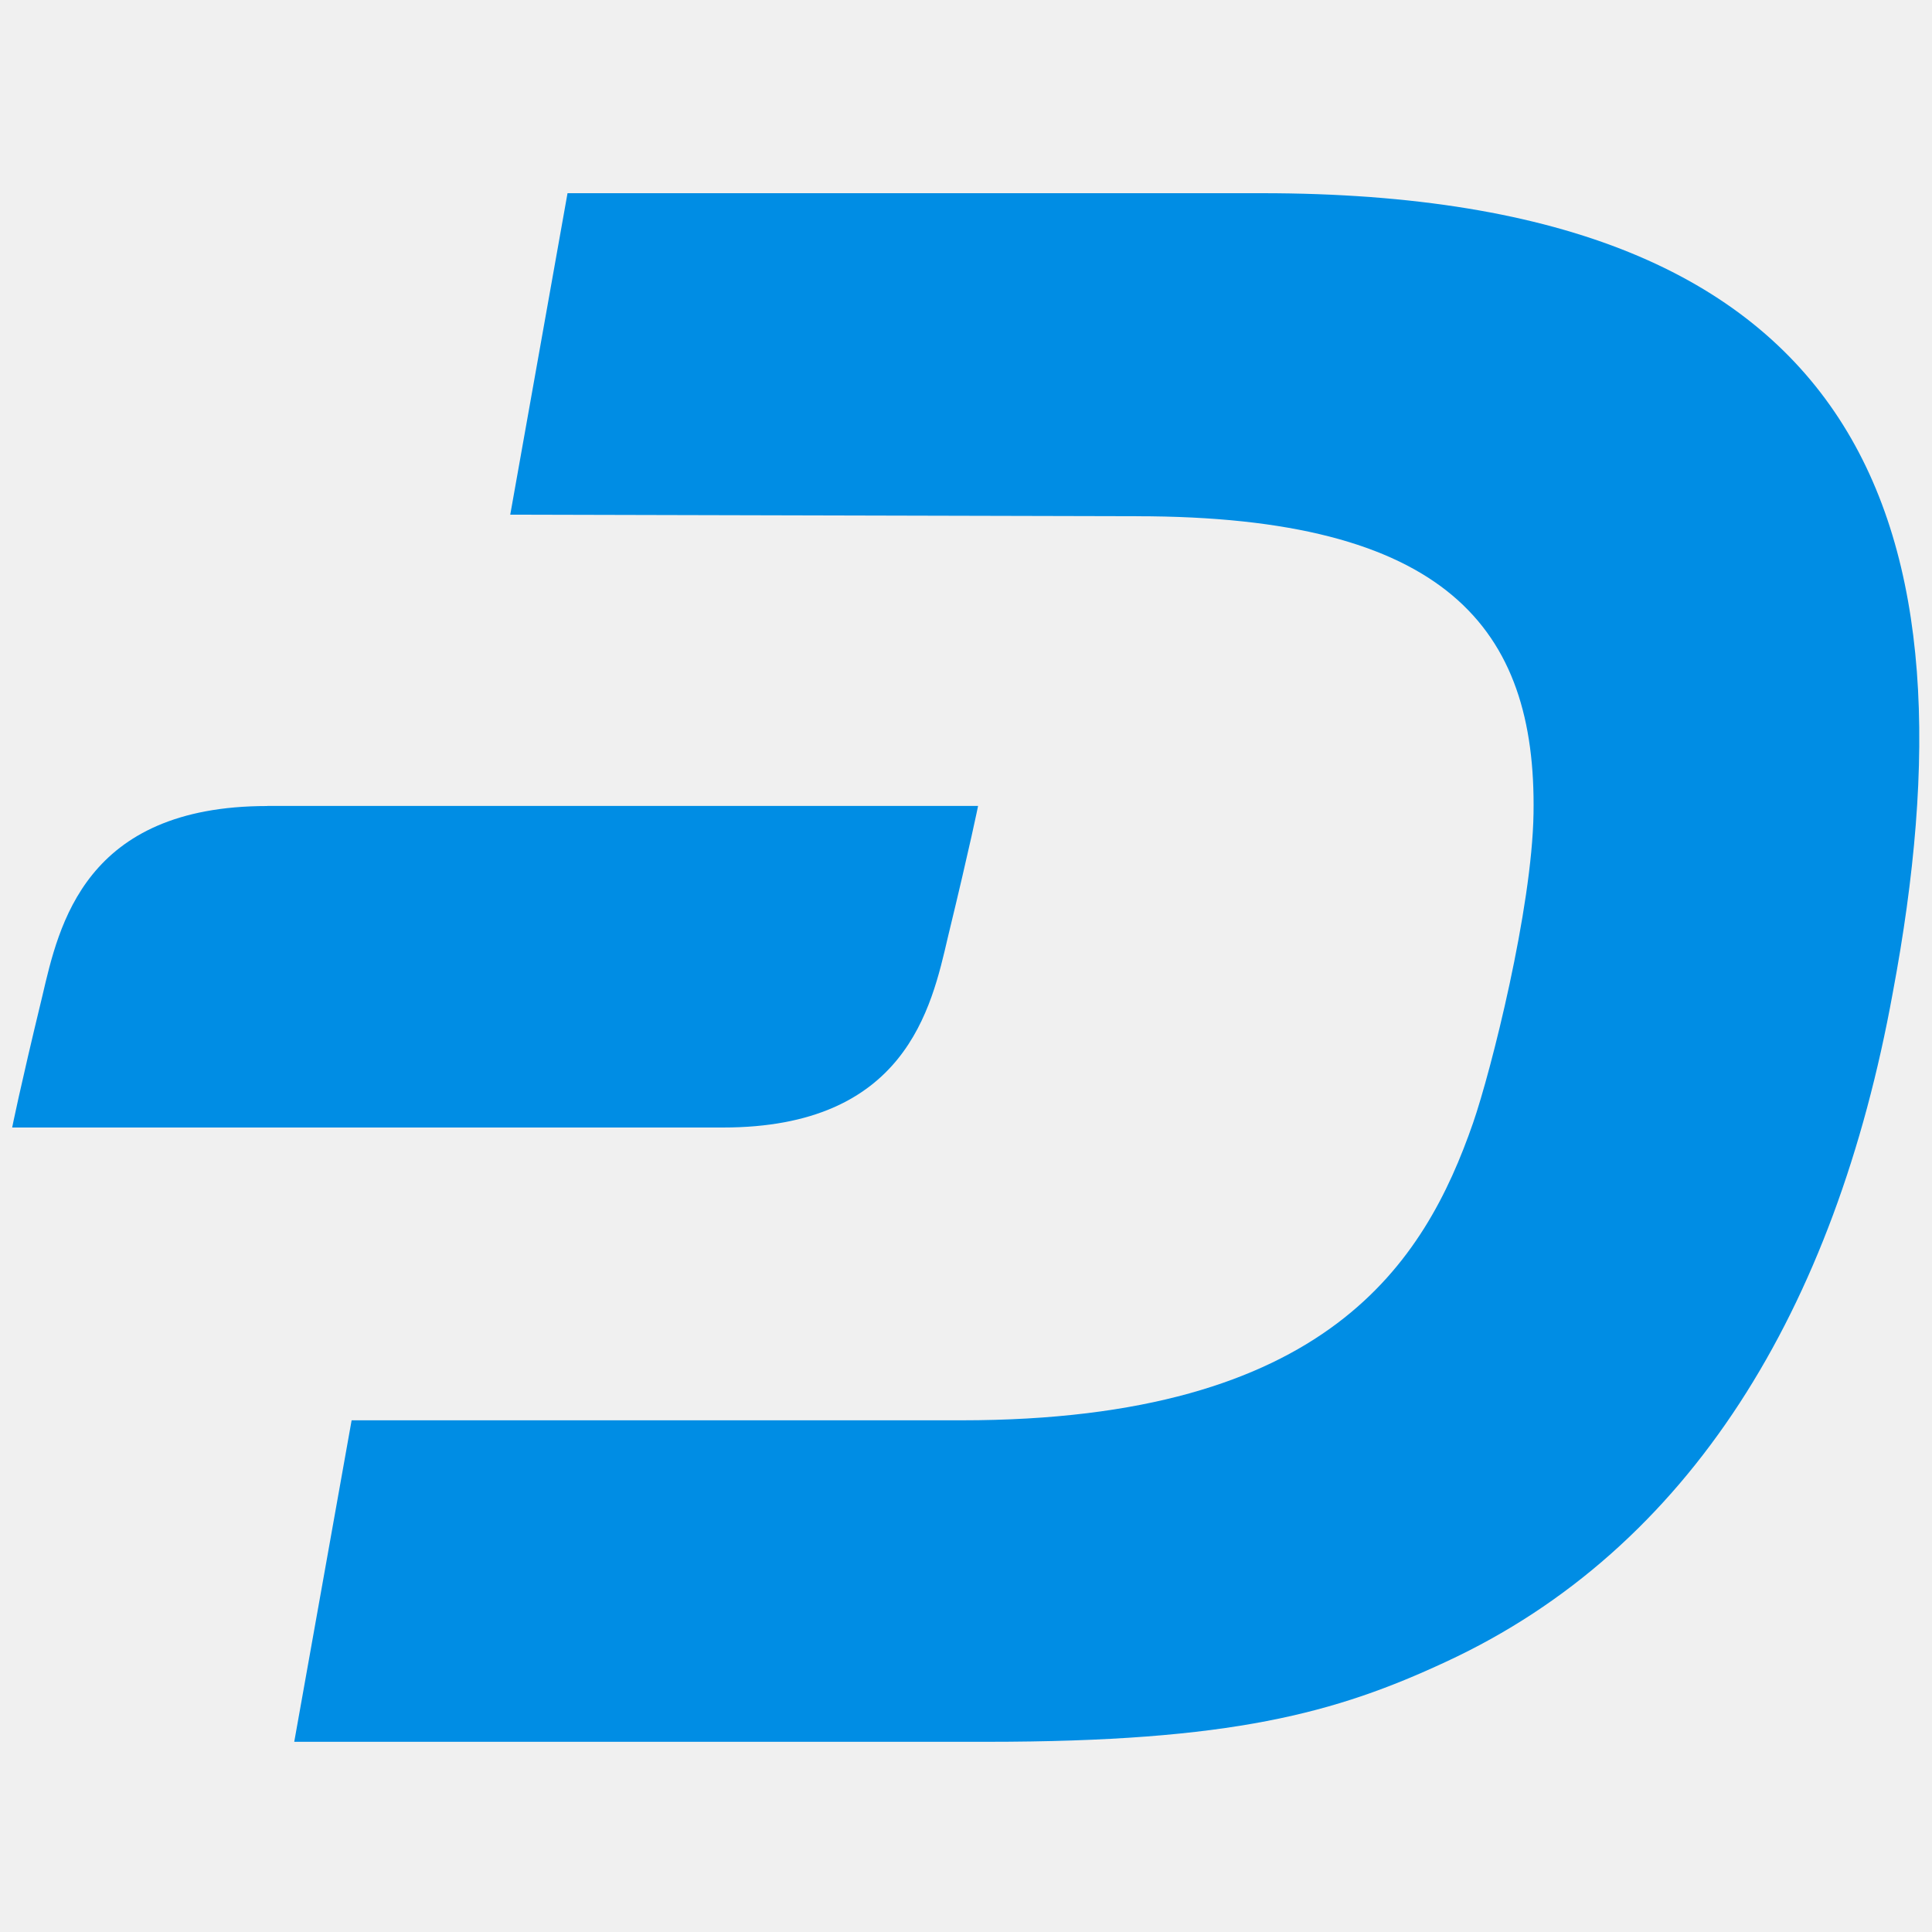
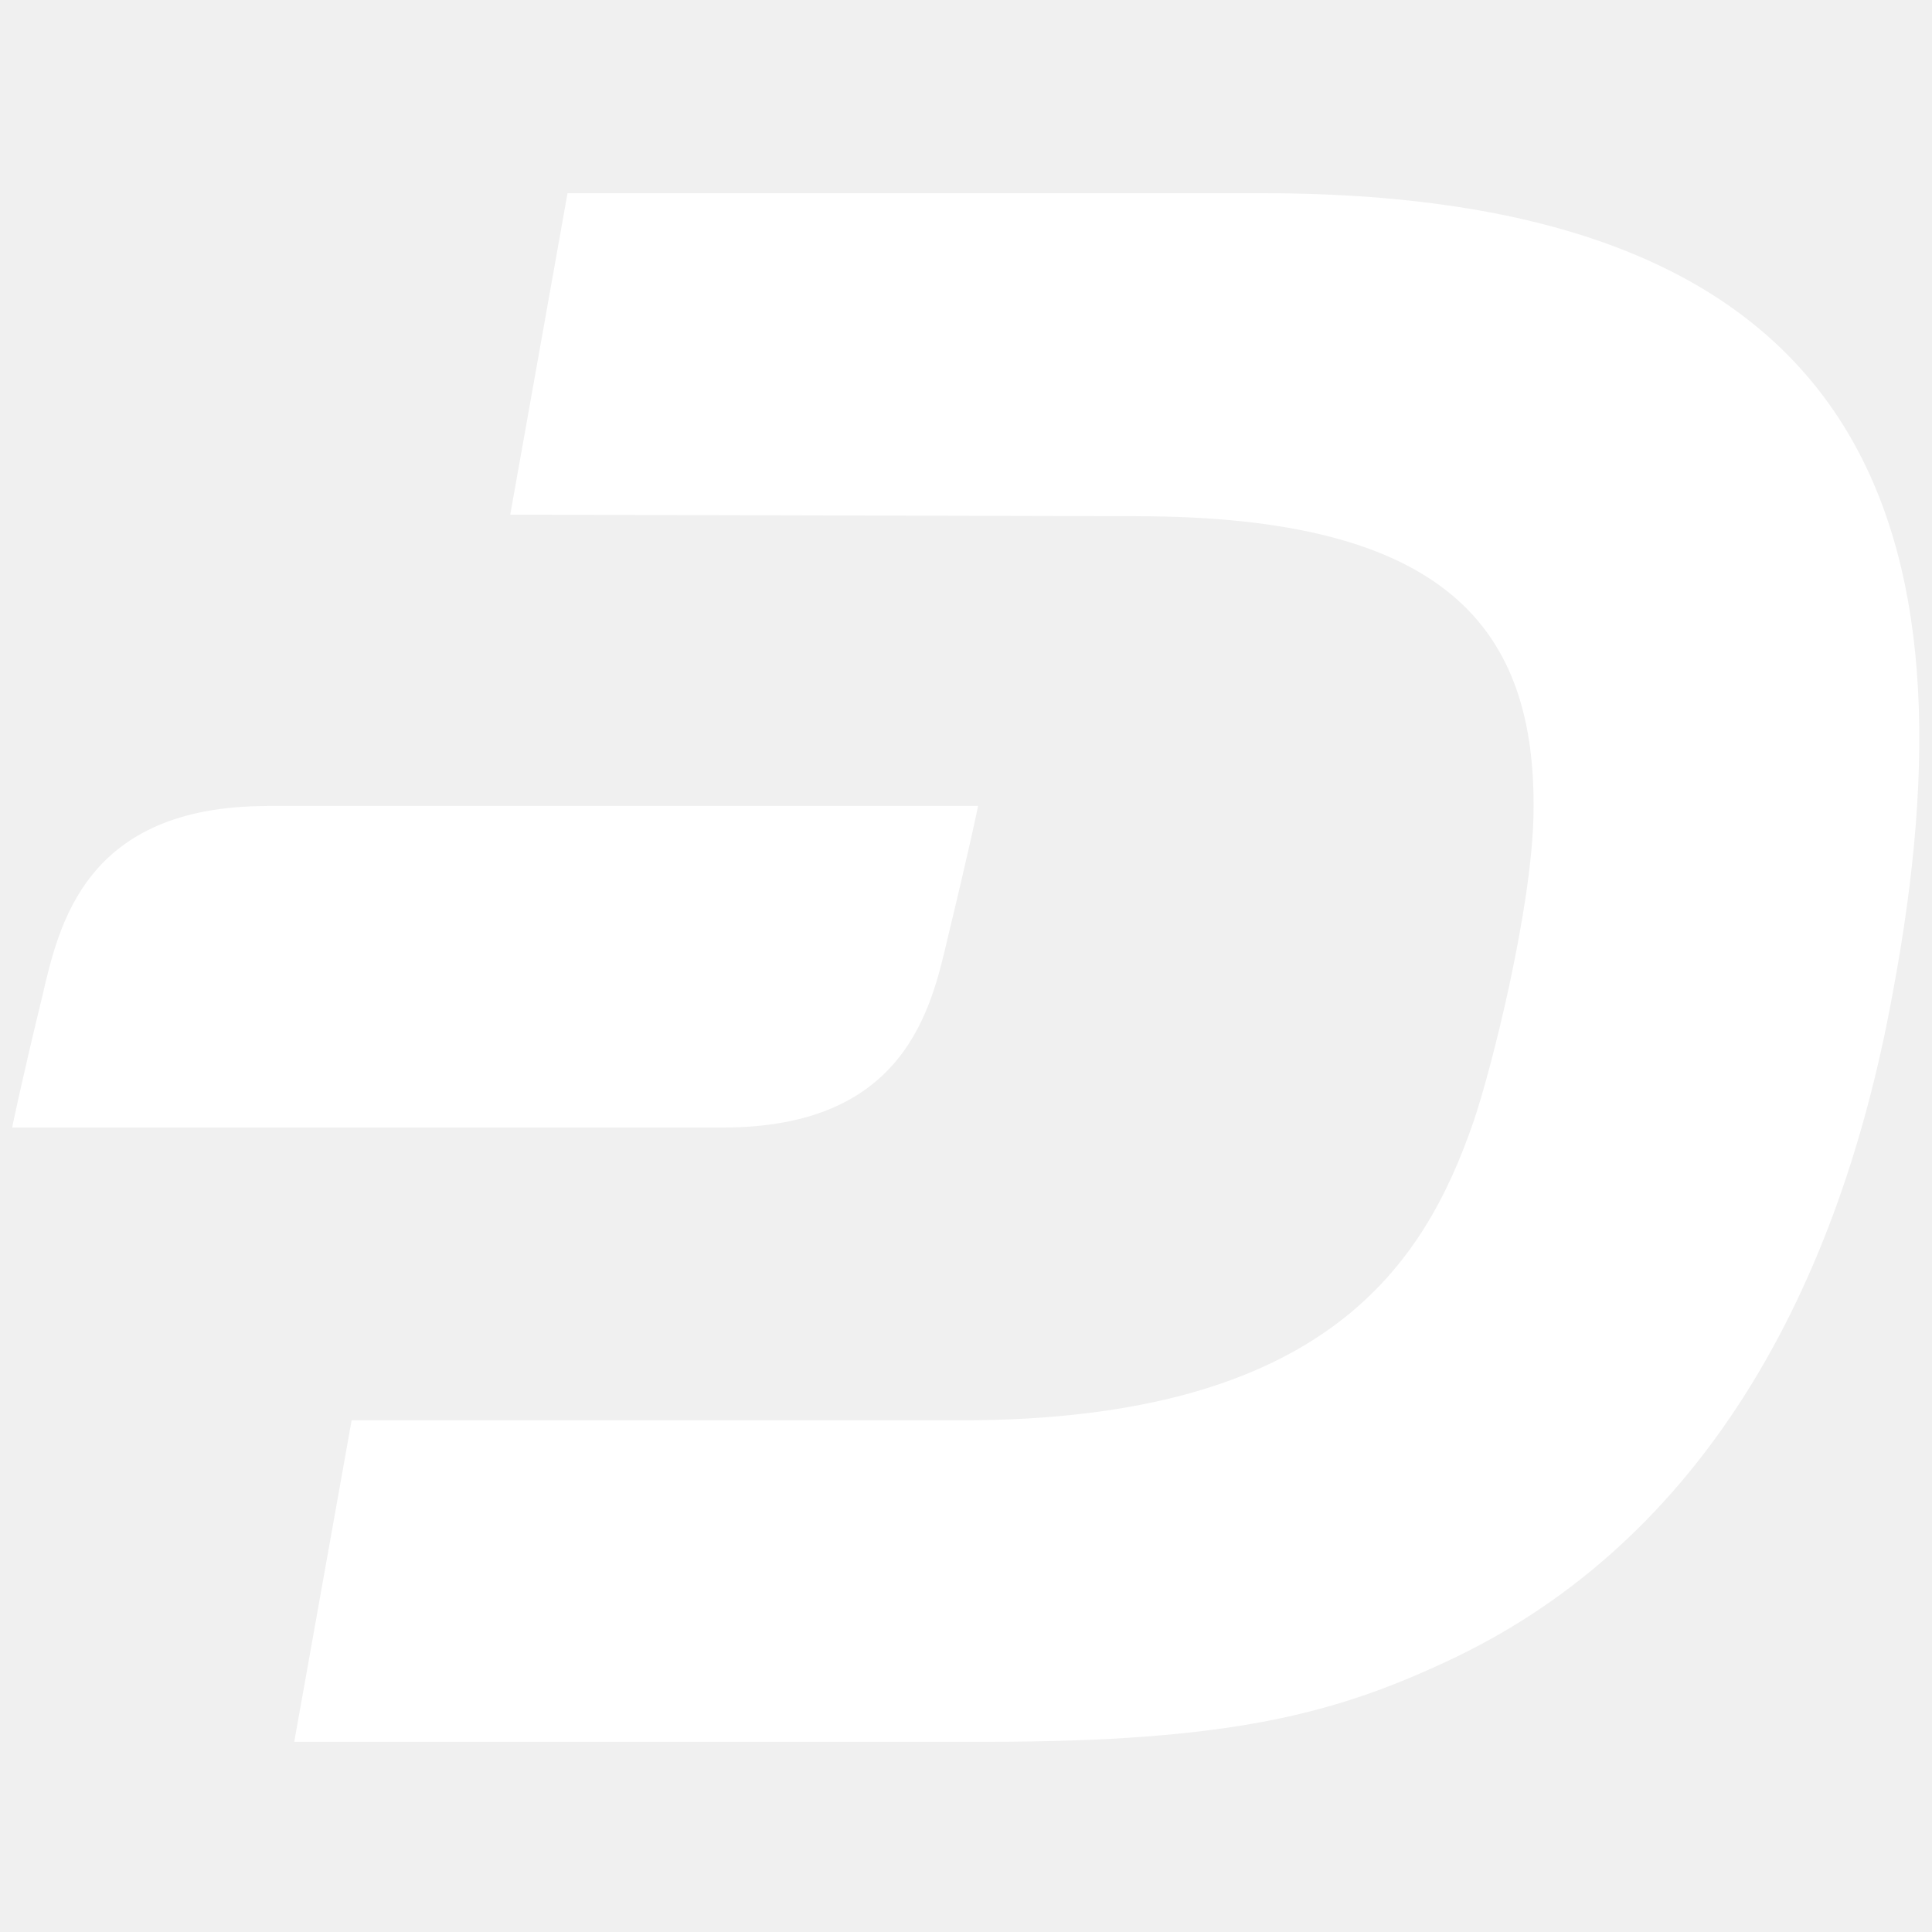
<svg xmlns="http://www.w3.org/2000/svg" width="20" height="20" viewBox="0 0 20 20" fill="none">
-   <path d="M13.062 2H5.875L5.282 5.328L11.765 5.344C14.969 5.344 15.906 6.5 15.875 8.422C15.859 9.406 15.438 11.078 15.249 11.625C14.749 13.062 13.749 14.703 9.954 14.703H3.64L3.046 18.031H10.217C12.749 18.031 13.827 17.734 14.968 17.203C17.499 16.031 18.999 13.547 19.593 10.282C20.5 5.453 19.376 2 13.062 2Z" fill="#008DE4" />
-   <path d="M2.766 8.344C0.875 8.344 0.61 9.578 0.438 10.312C0.203 11.282 0.126 11.672 0.126 11.672H7.484C9.375 11.672 9.641 10.438 9.812 9.703C10.047 8.734 10.125 8.343 10.125 8.343H2.766V8.344Z" fill="#008DE4" />
+   <path d="M13.062 2H5.875L5.282 5.328L11.765 5.344C14.969 5.344 15.906 6.5 15.875 8.422C15.859 9.406 15.438 11.078 15.249 11.625C14.749 13.062 13.749 14.703 9.954 14.703H3.64L3.046 18.031H10.217C12.749 18.031 13.827 17.734 14.968 17.203C17.499 16.031 18.999 13.547 19.593 10.282C20.5 5.453 19.376 2 13.062 2Z" fill="white" />
+   <path d="M2.766 8.344C0.875 8.344 0.61 9.578 0.438 10.312C0.203 11.282 0.126 11.672 0.126 11.672H7.484C9.375 11.672 9.641 10.438 9.812 9.703C10.047 8.734 10.125 8.343 10.125 8.343H2.766V8.344Z" fill="white" />
</svg>
